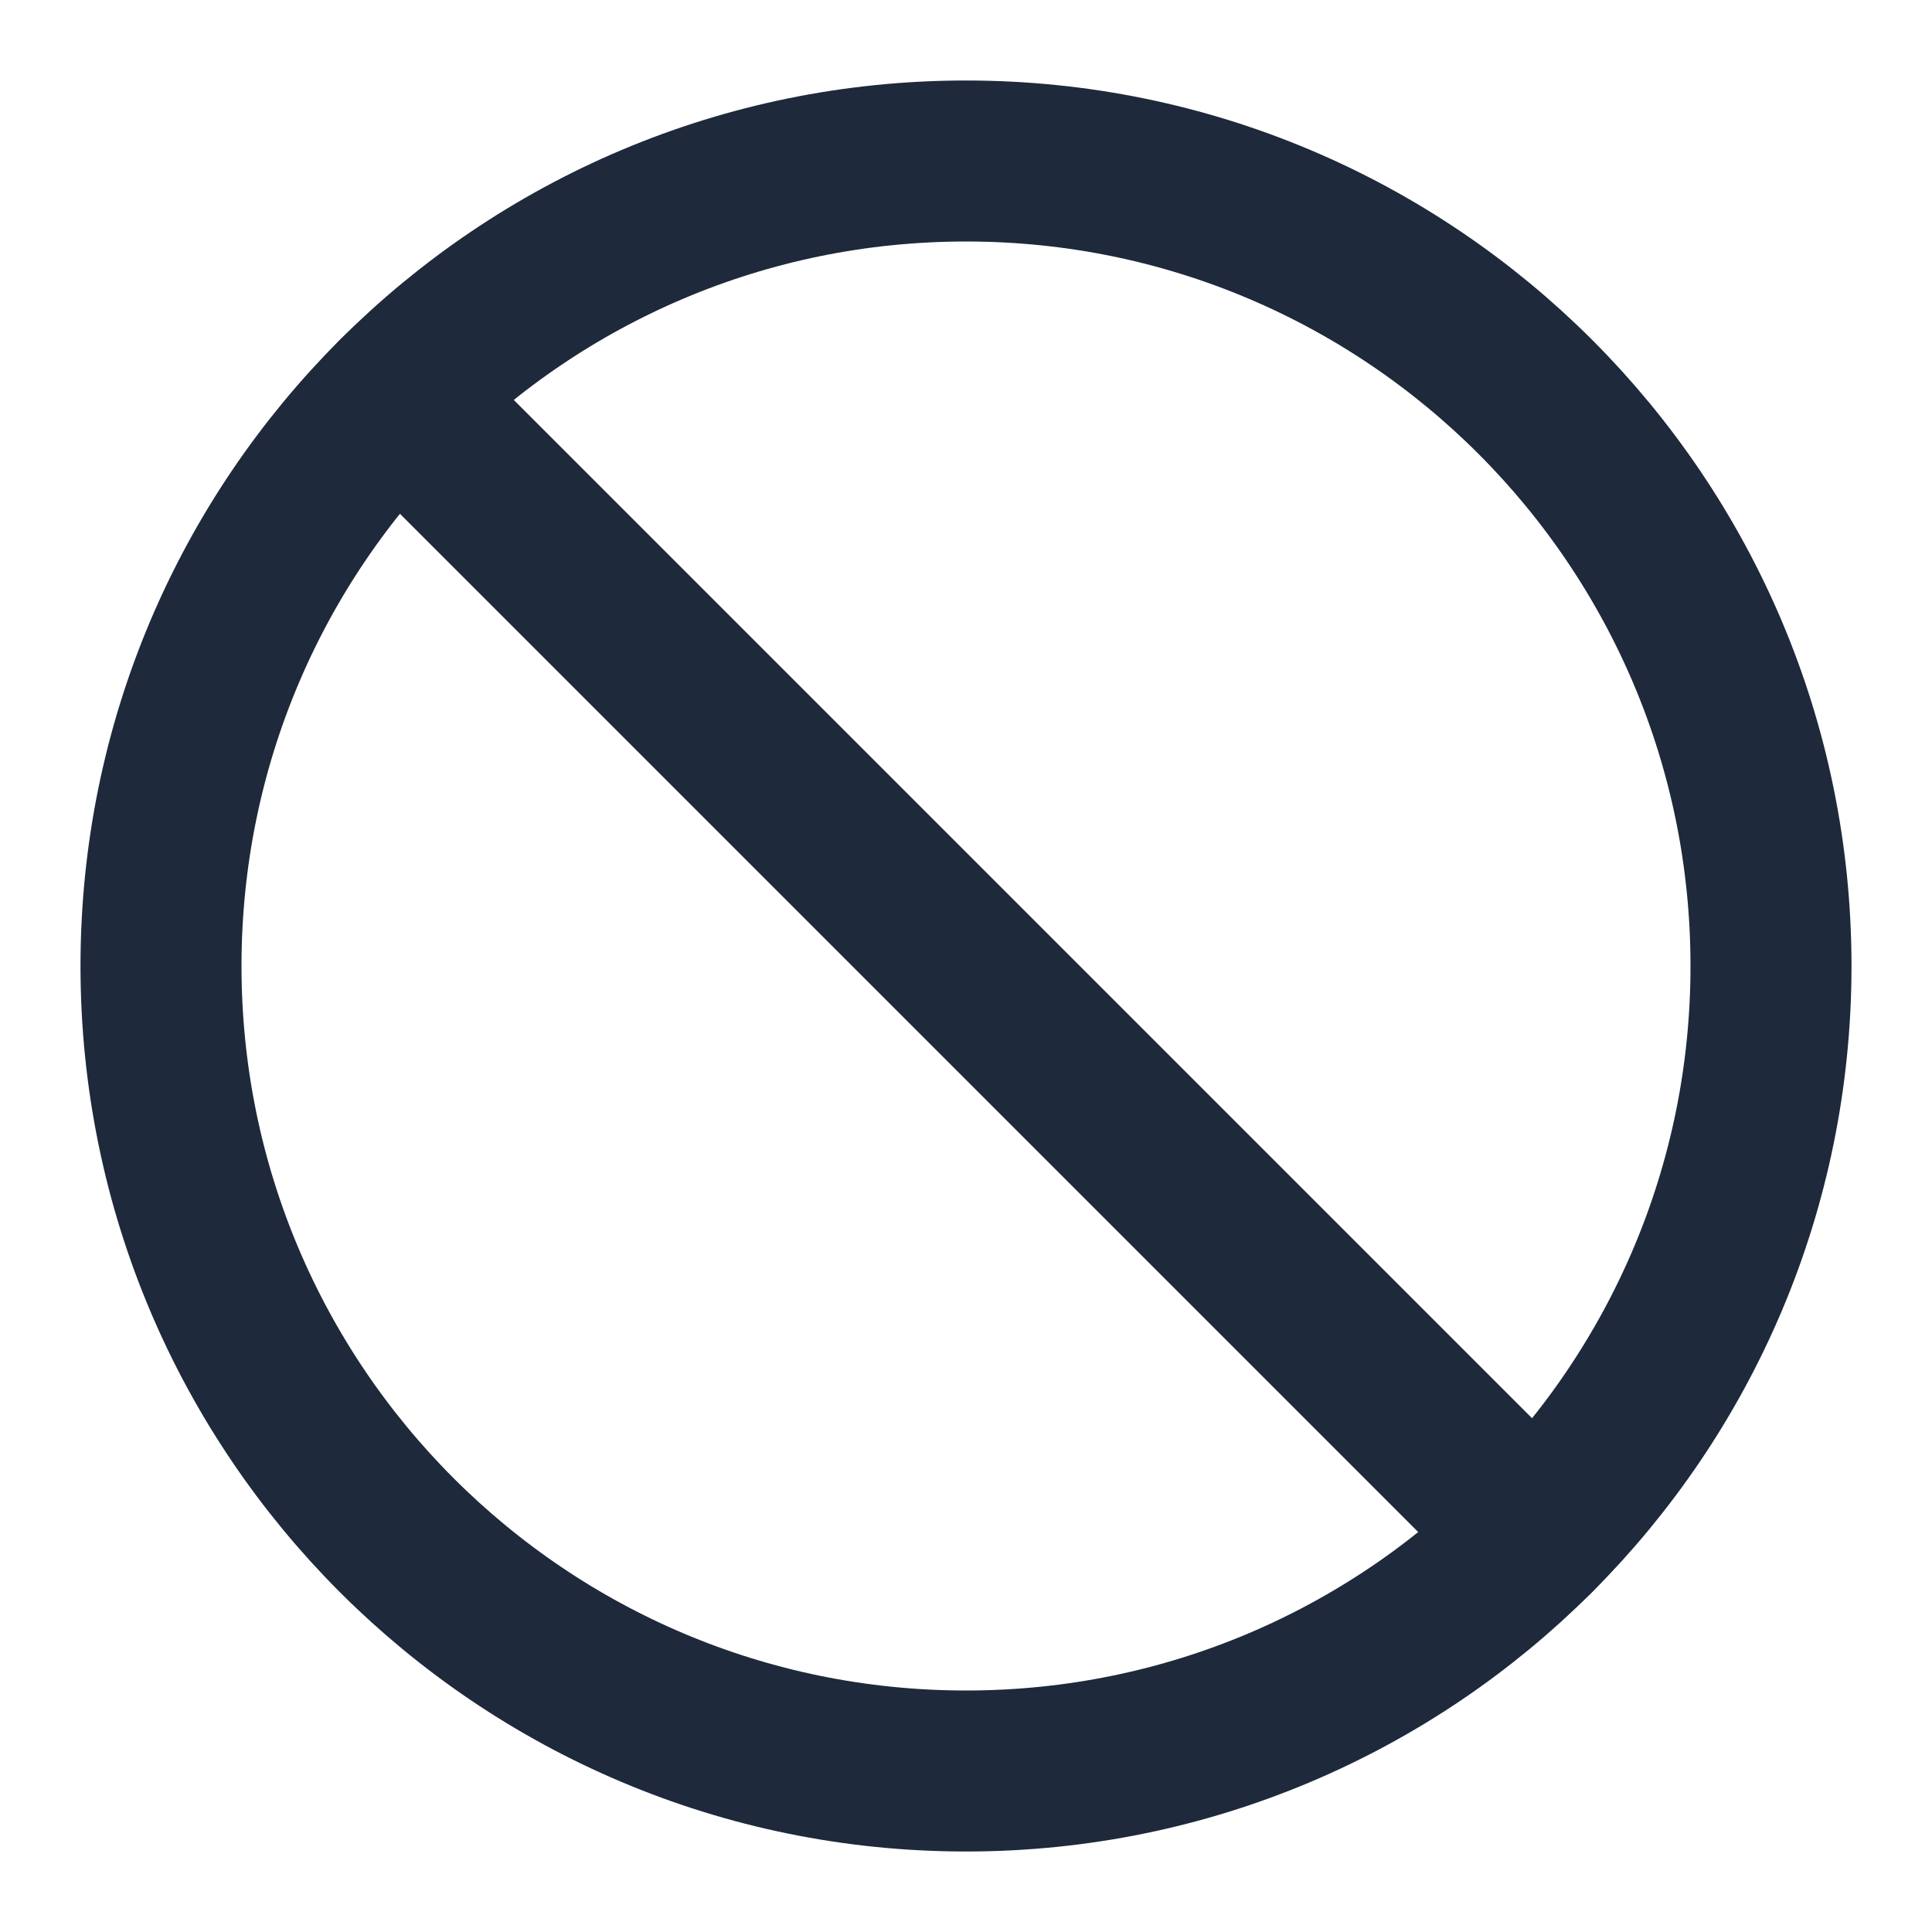
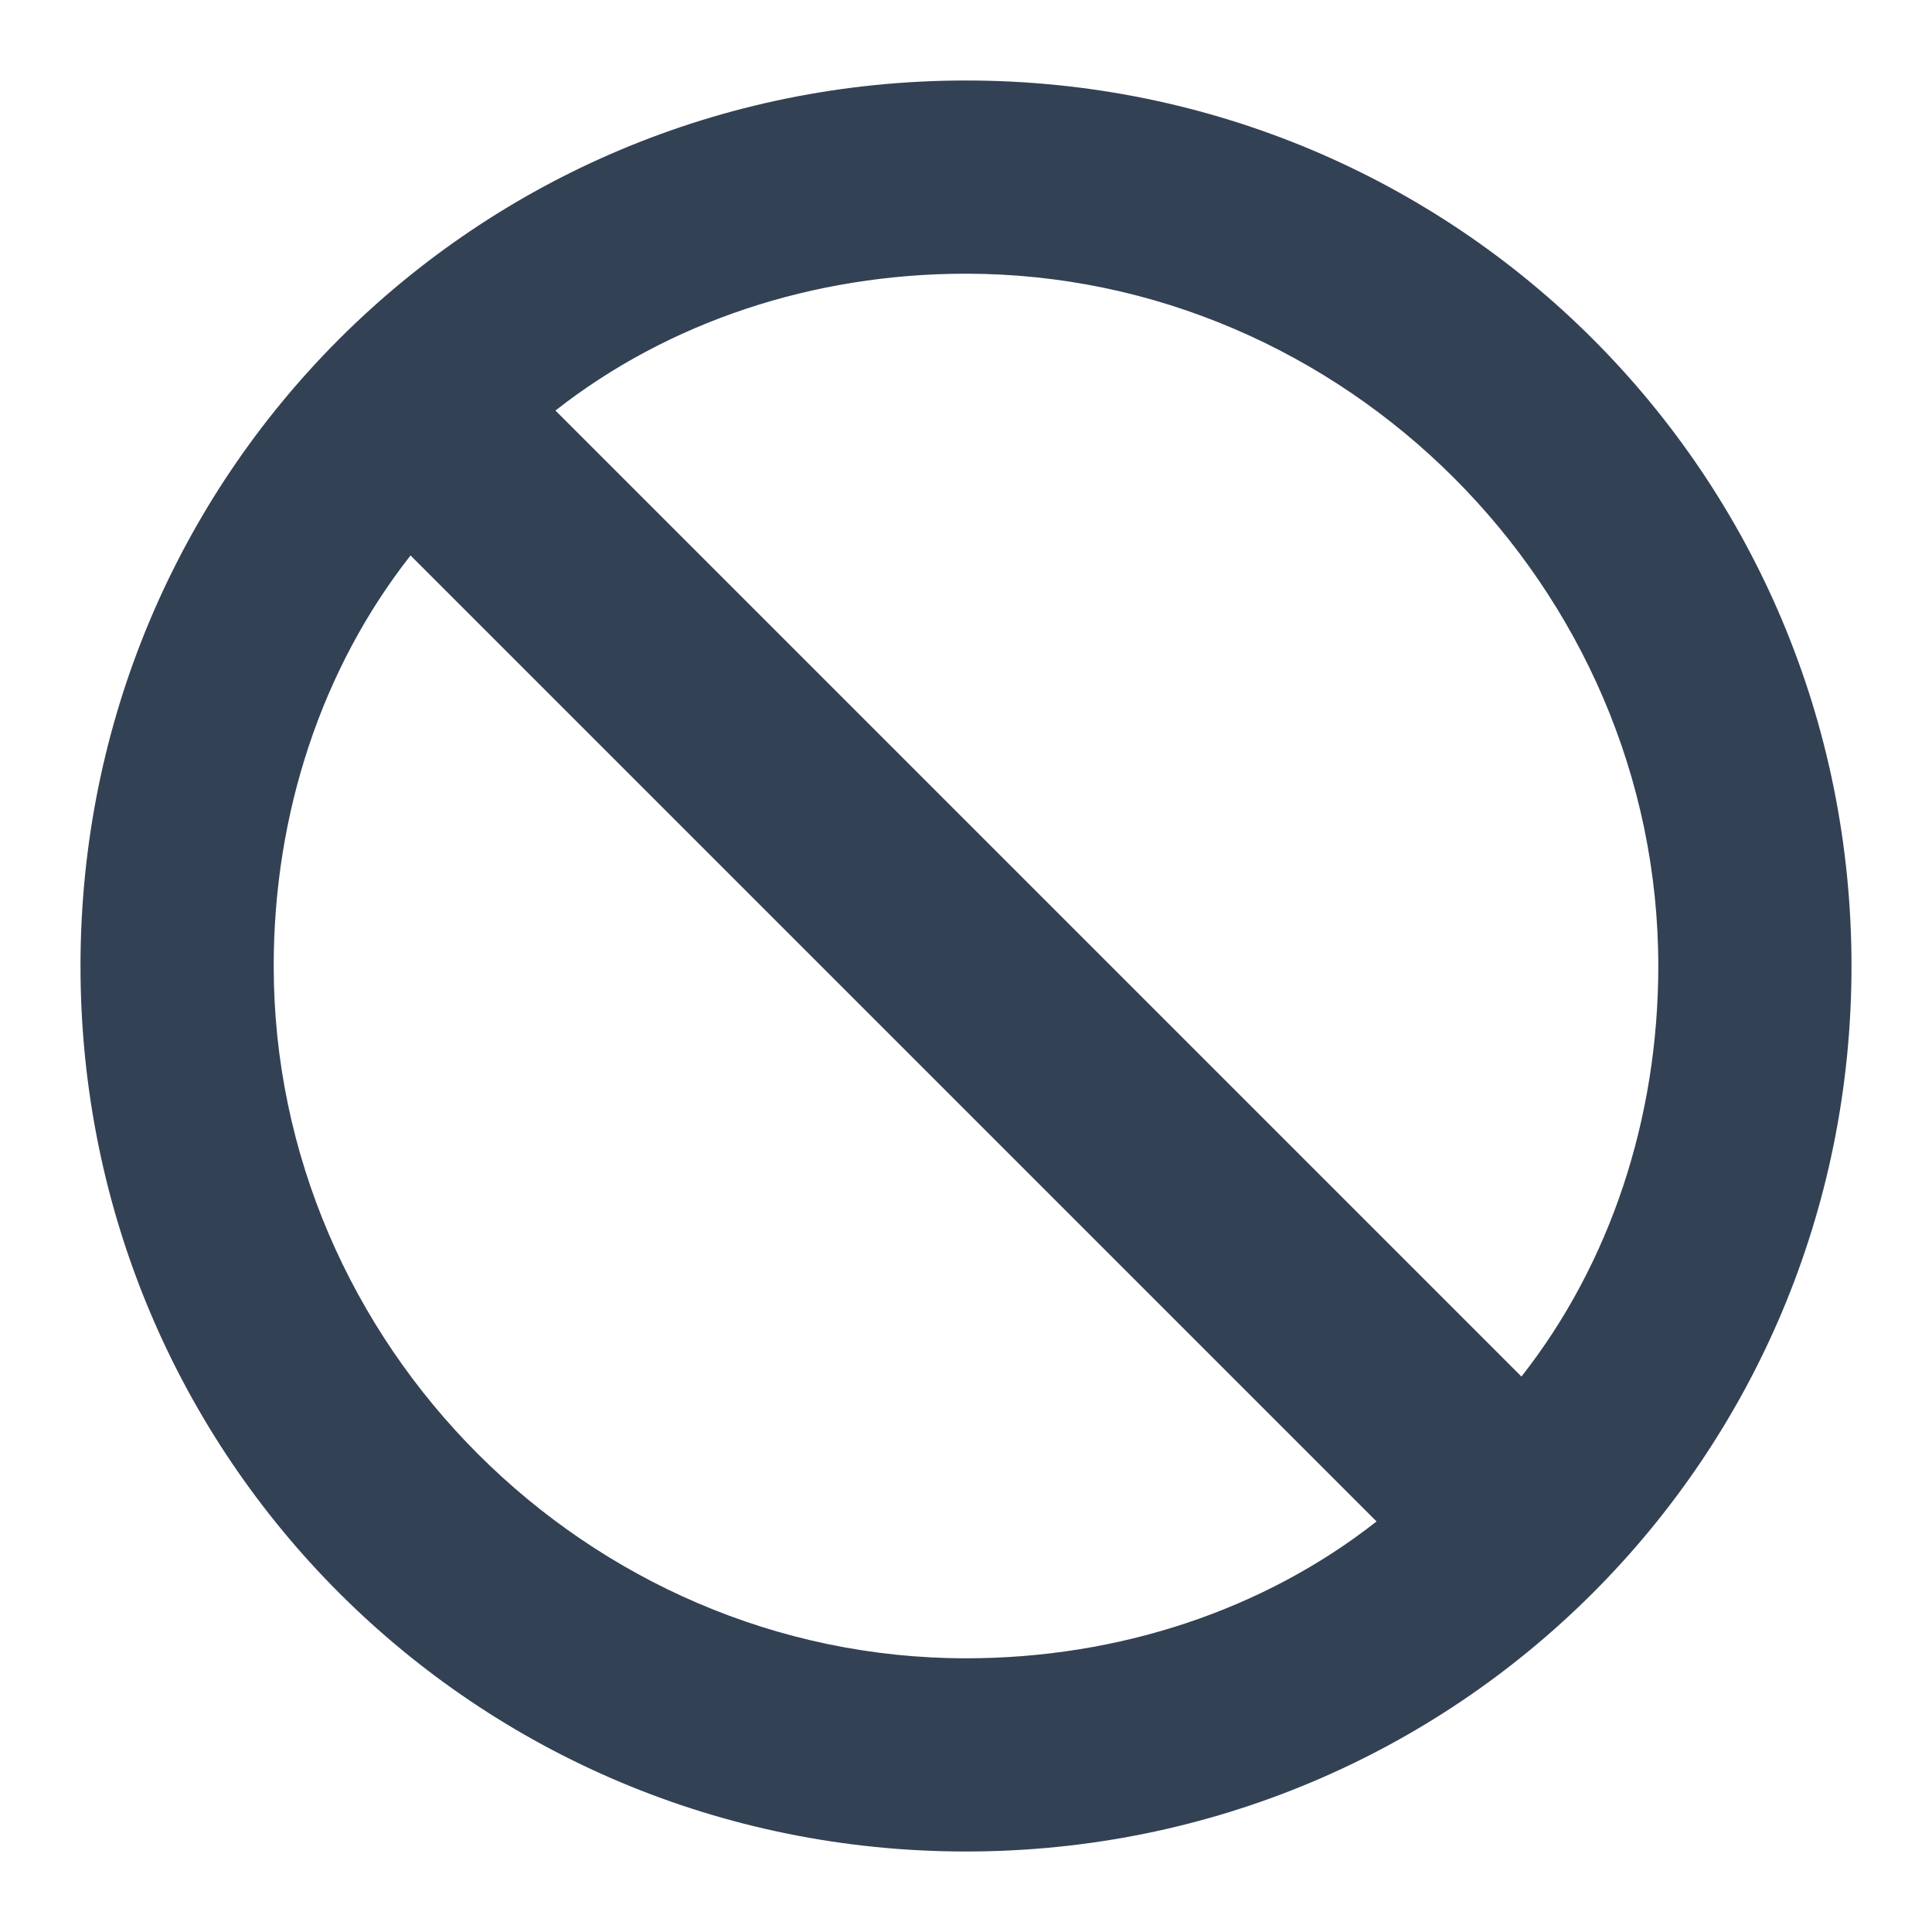
- <svg xmlns="http://www.w3.org/2000/svg" width="24" height="24" fill="none" stroke="#1E293B" stroke-width="2" stroke-linecap="round" stroke-linejoin="round">
-   <circle cx="12" cy="12" r="10" />
-   <path d="m4.93 4.93 14.14 14.14" />
+ <svg xmlns="http://www.w3.org/2000/svg" height="24" width="24" viewBox="0 0 24 24">
+   <path fill="#334155" d="M12 1C5.9 1 1 5.9 1 12s4.9 11 11 11 11-4.9 11-11S18.1 1 12 1zm8.6 11c0 1.9-.6 3.7-1.7 5.1l-12-12C8.3 4 10.1 3.4 12 3.4c4.7 0 8.6 3.9 8.6 8.6zM3.4 12c0-1.9.6-3.7 1.7-5.1l12 12c-1.4 1.1-3.2 1.7-5.1 1.7-4.7 0-8.6-3.9-8.6-8.6z" />
</svg>
